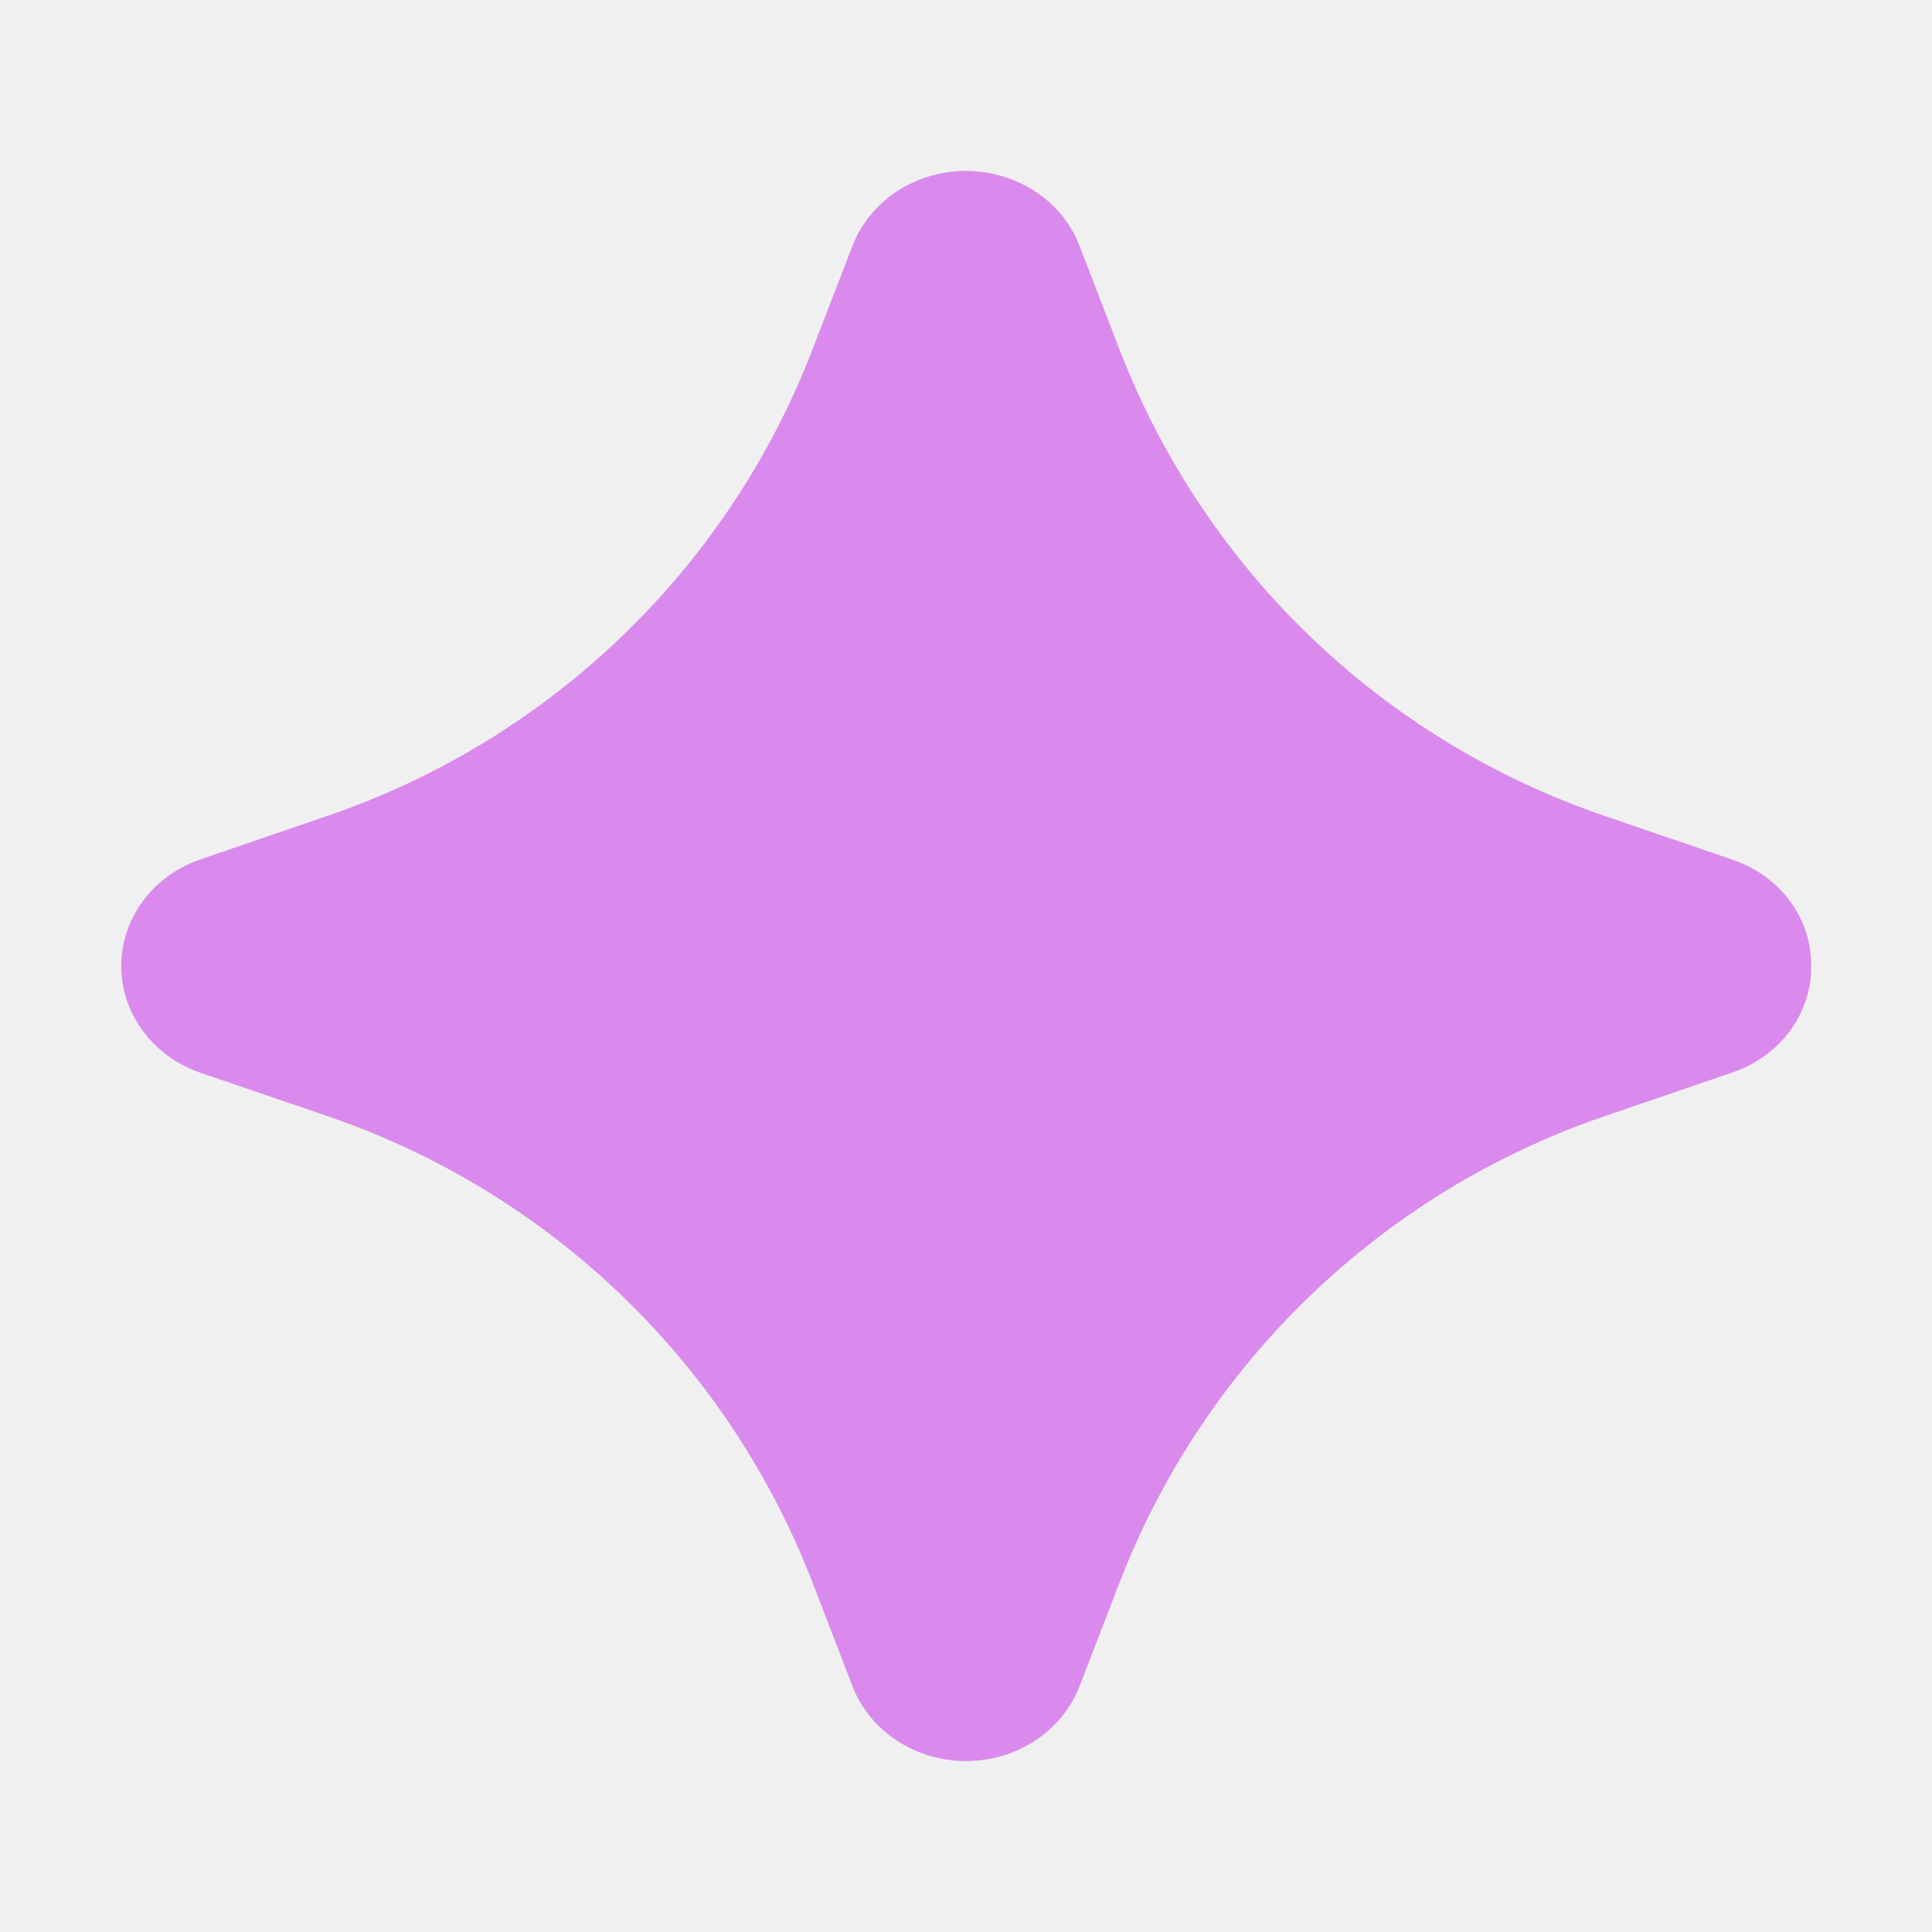
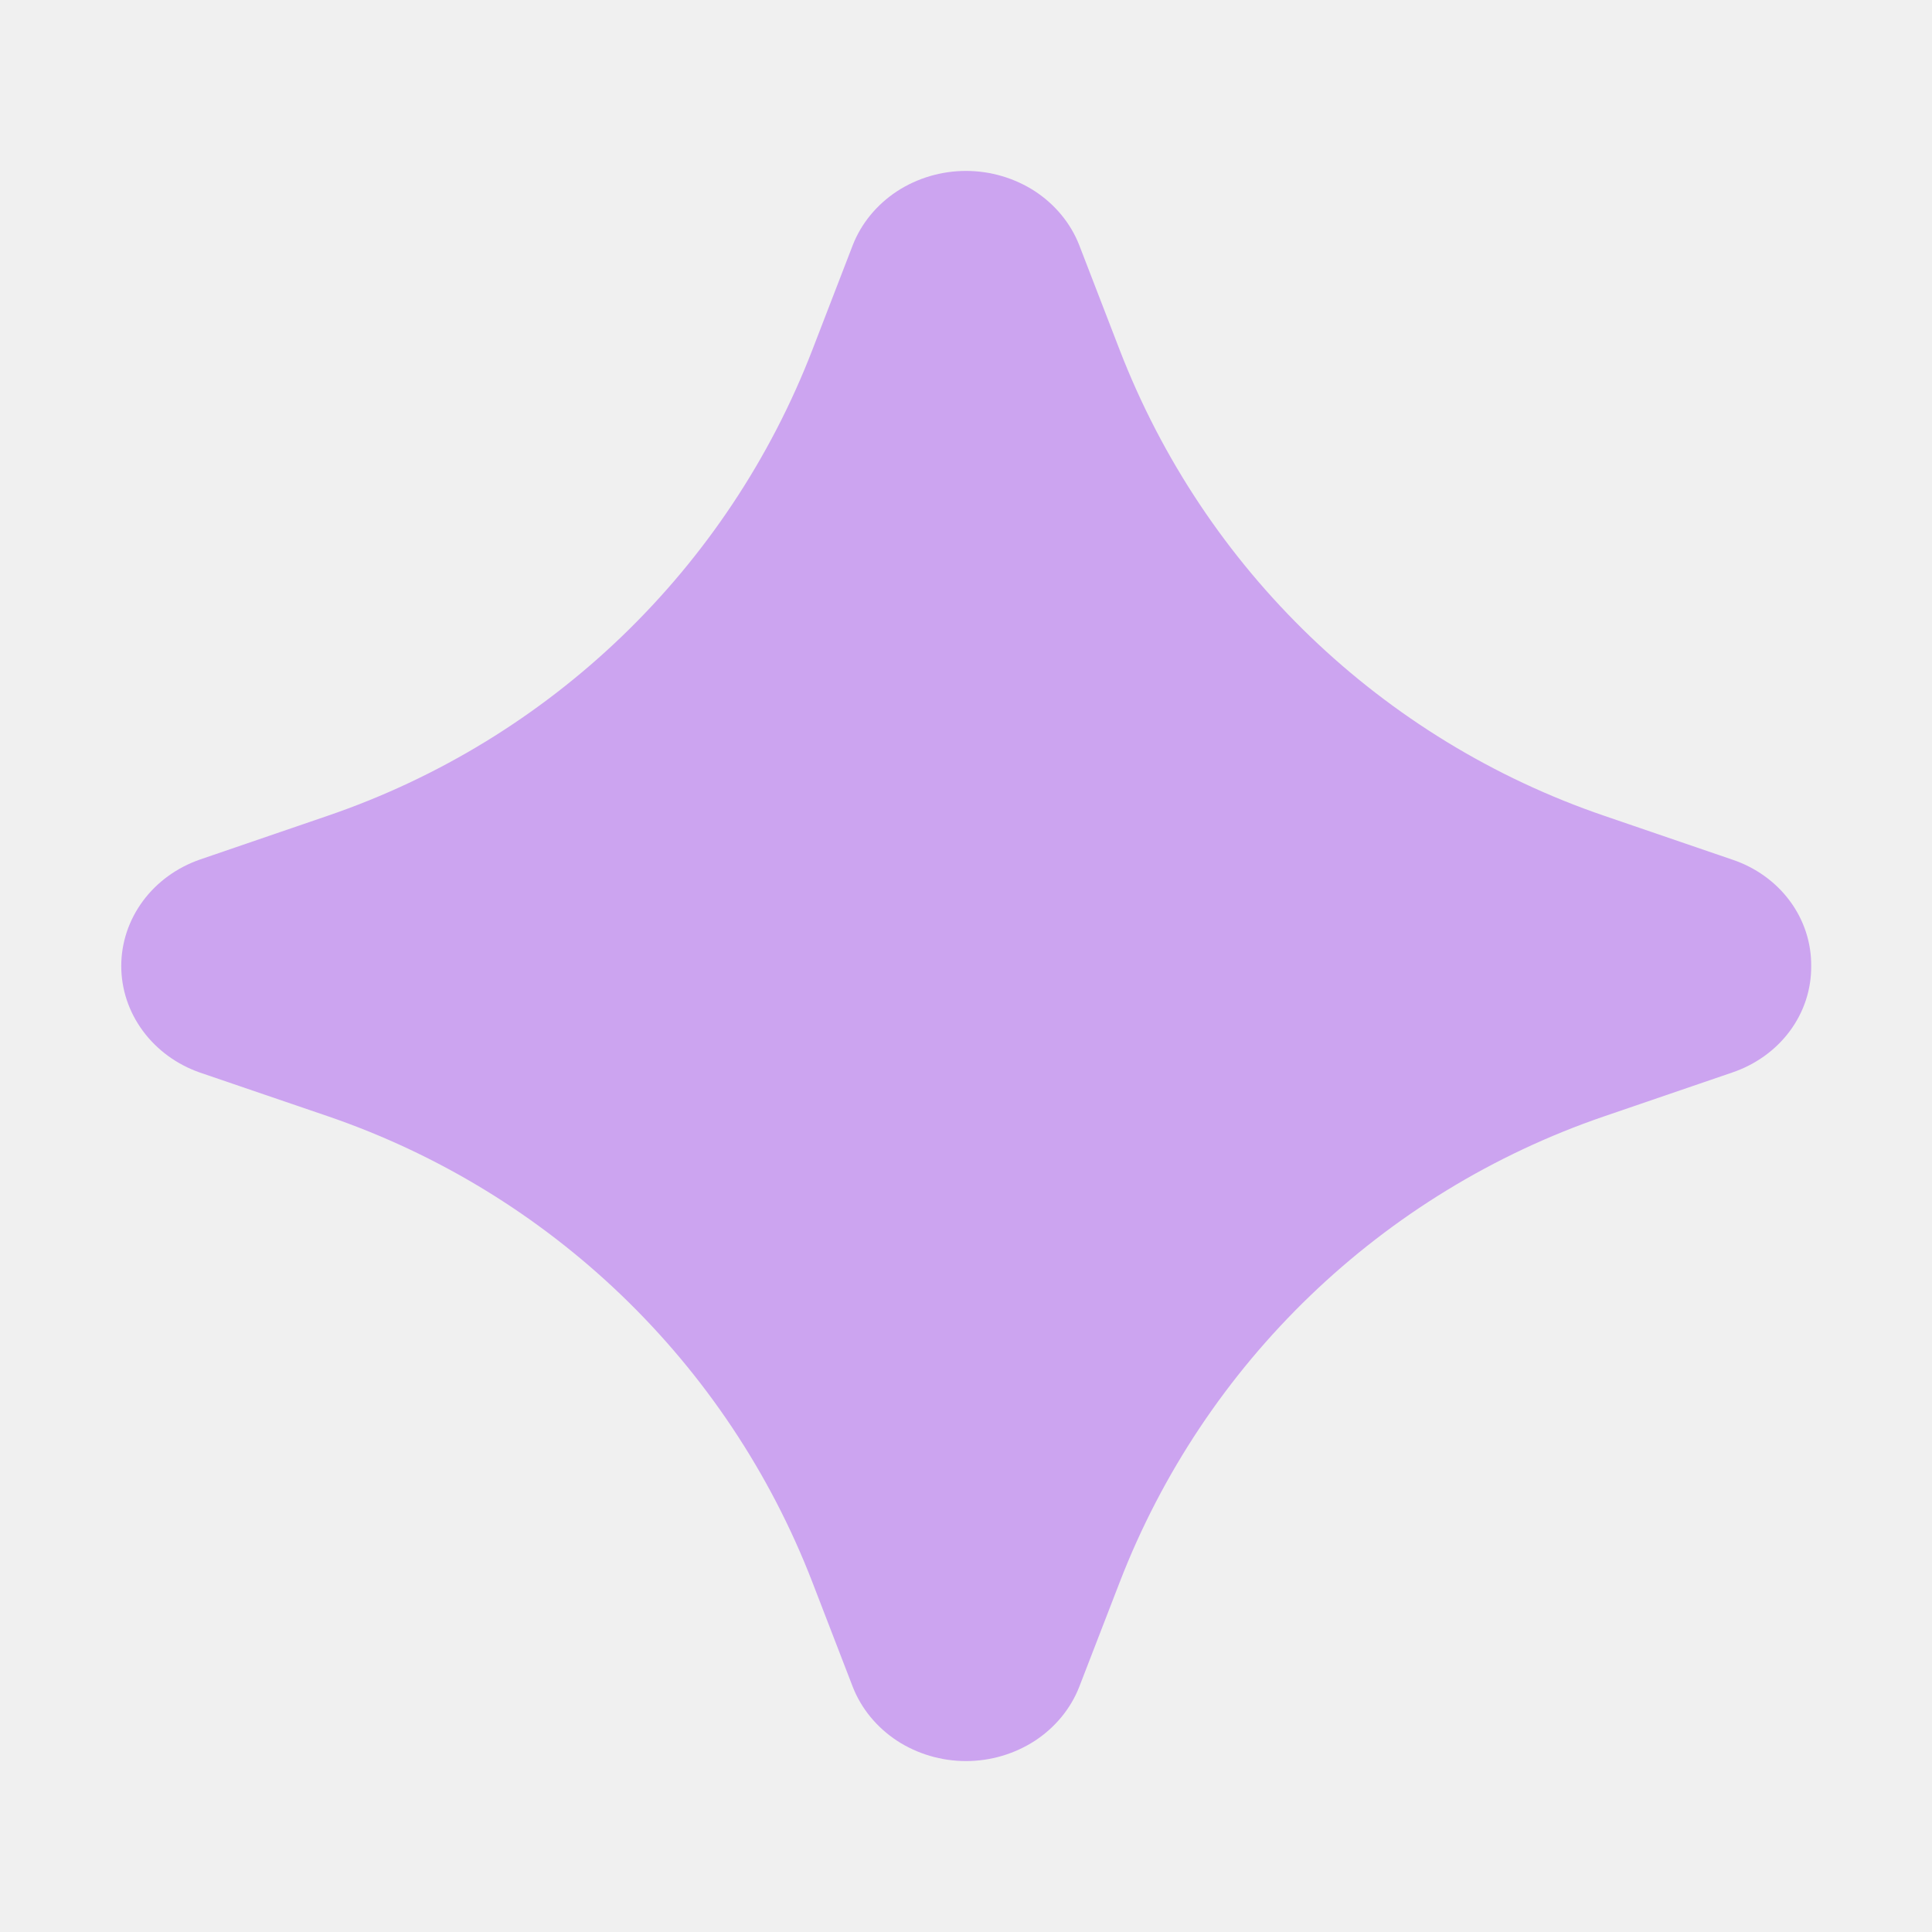
<svg xmlns="http://www.w3.org/2000/svg" width="17" height="17" viewBox="0 0 17 17" fill="none">
  <g clip-path="url(#clip0_2246_4226)">
-     <path d="M15.937 8.5C15.939 8.705 15.873 8.906 15.748 9.074C15.623 9.242 15.445 9.369 15.24 9.438L14.115 9.823C12.158 10.493 10.597 11.994 9.852 13.923L9.496 14.844C9.421 15.035 9.285 15.2 9.107 15.317C8.928 15.433 8.717 15.496 8.5 15.496C8.283 15.496 8.071 15.433 7.893 15.317C7.715 15.2 7.579 15.035 7.504 14.844L7.149 13.924C6.403 11.991 4.839 10.489 2.879 9.82L1.76 9.438C1.556 9.367 1.381 9.239 1.257 9.071C1.133 8.903 1.067 8.704 1.067 8.5C1.067 8.296 1.133 8.097 1.257 7.929C1.381 7.761 1.556 7.634 1.76 7.563L2.884 7.178C4.844 6.508 6.407 5.004 7.151 3.071L7.504 2.156C7.579 1.965 7.715 1.8 7.893 1.683C8.071 1.567 8.283 1.504 8.5 1.504C8.717 1.504 8.928 1.567 9.107 1.683C9.285 1.8 9.421 1.965 9.496 2.156L9.851 3.076C10.597 5.009 12.16 6.512 14.121 7.18L15.24 7.563C15.445 7.631 15.623 7.758 15.748 7.926C15.873 8.094 15.939 8.295 15.937 8.5Z" fill="#D98AEC" />
+     <path d="M15.937 8.5C15.939 8.705 15.873 8.906 15.748 9.074C15.623 9.242 15.445 9.369 15.24 9.438L14.115 9.823C12.158 10.493 10.597 11.994 9.852 13.923L9.496 14.844C9.421 15.035 9.285 15.2 9.107 15.317C8.928 15.433 8.717 15.496 8.5 15.496C8.283 15.496 8.071 15.433 7.893 15.317C7.715 15.2 7.579 15.035 7.504 14.844L7.149 13.924C6.403 11.991 4.839 10.489 2.879 9.82L1.76 9.438C1.556 9.367 1.381 9.239 1.257 9.071C1.133 8.903 1.067 8.704 1.067 8.5C1.067 8.296 1.133 8.097 1.257 7.929C1.381 7.761 1.556 7.634 1.76 7.563L2.884 7.178C4.844 6.508 6.407 5.004 7.151 3.071L7.504 2.156C7.579 1.965 7.715 1.8 7.893 1.683C8.071 1.567 8.283 1.504 8.5 1.504C8.717 1.504 8.928 1.567 9.107 1.683C9.285 1.8 9.421 1.965 9.496 2.156L9.851 3.076C10.597 5.009 12.16 6.512 14.121 7.18L15.24 7.563C15.445 7.631 15.623 7.758 15.748 7.926C15.873 8.094 15.939 8.295 15.937 8.5Z" fill="#CCA4F0" />
  </g>
  <defs>
    <clipPath id="clip0_2246_4226">
      <rect width="17" height="16" fill="white" transform="translate(0 0.5)" />
    </clipPath>
  </defs>
</svg>
